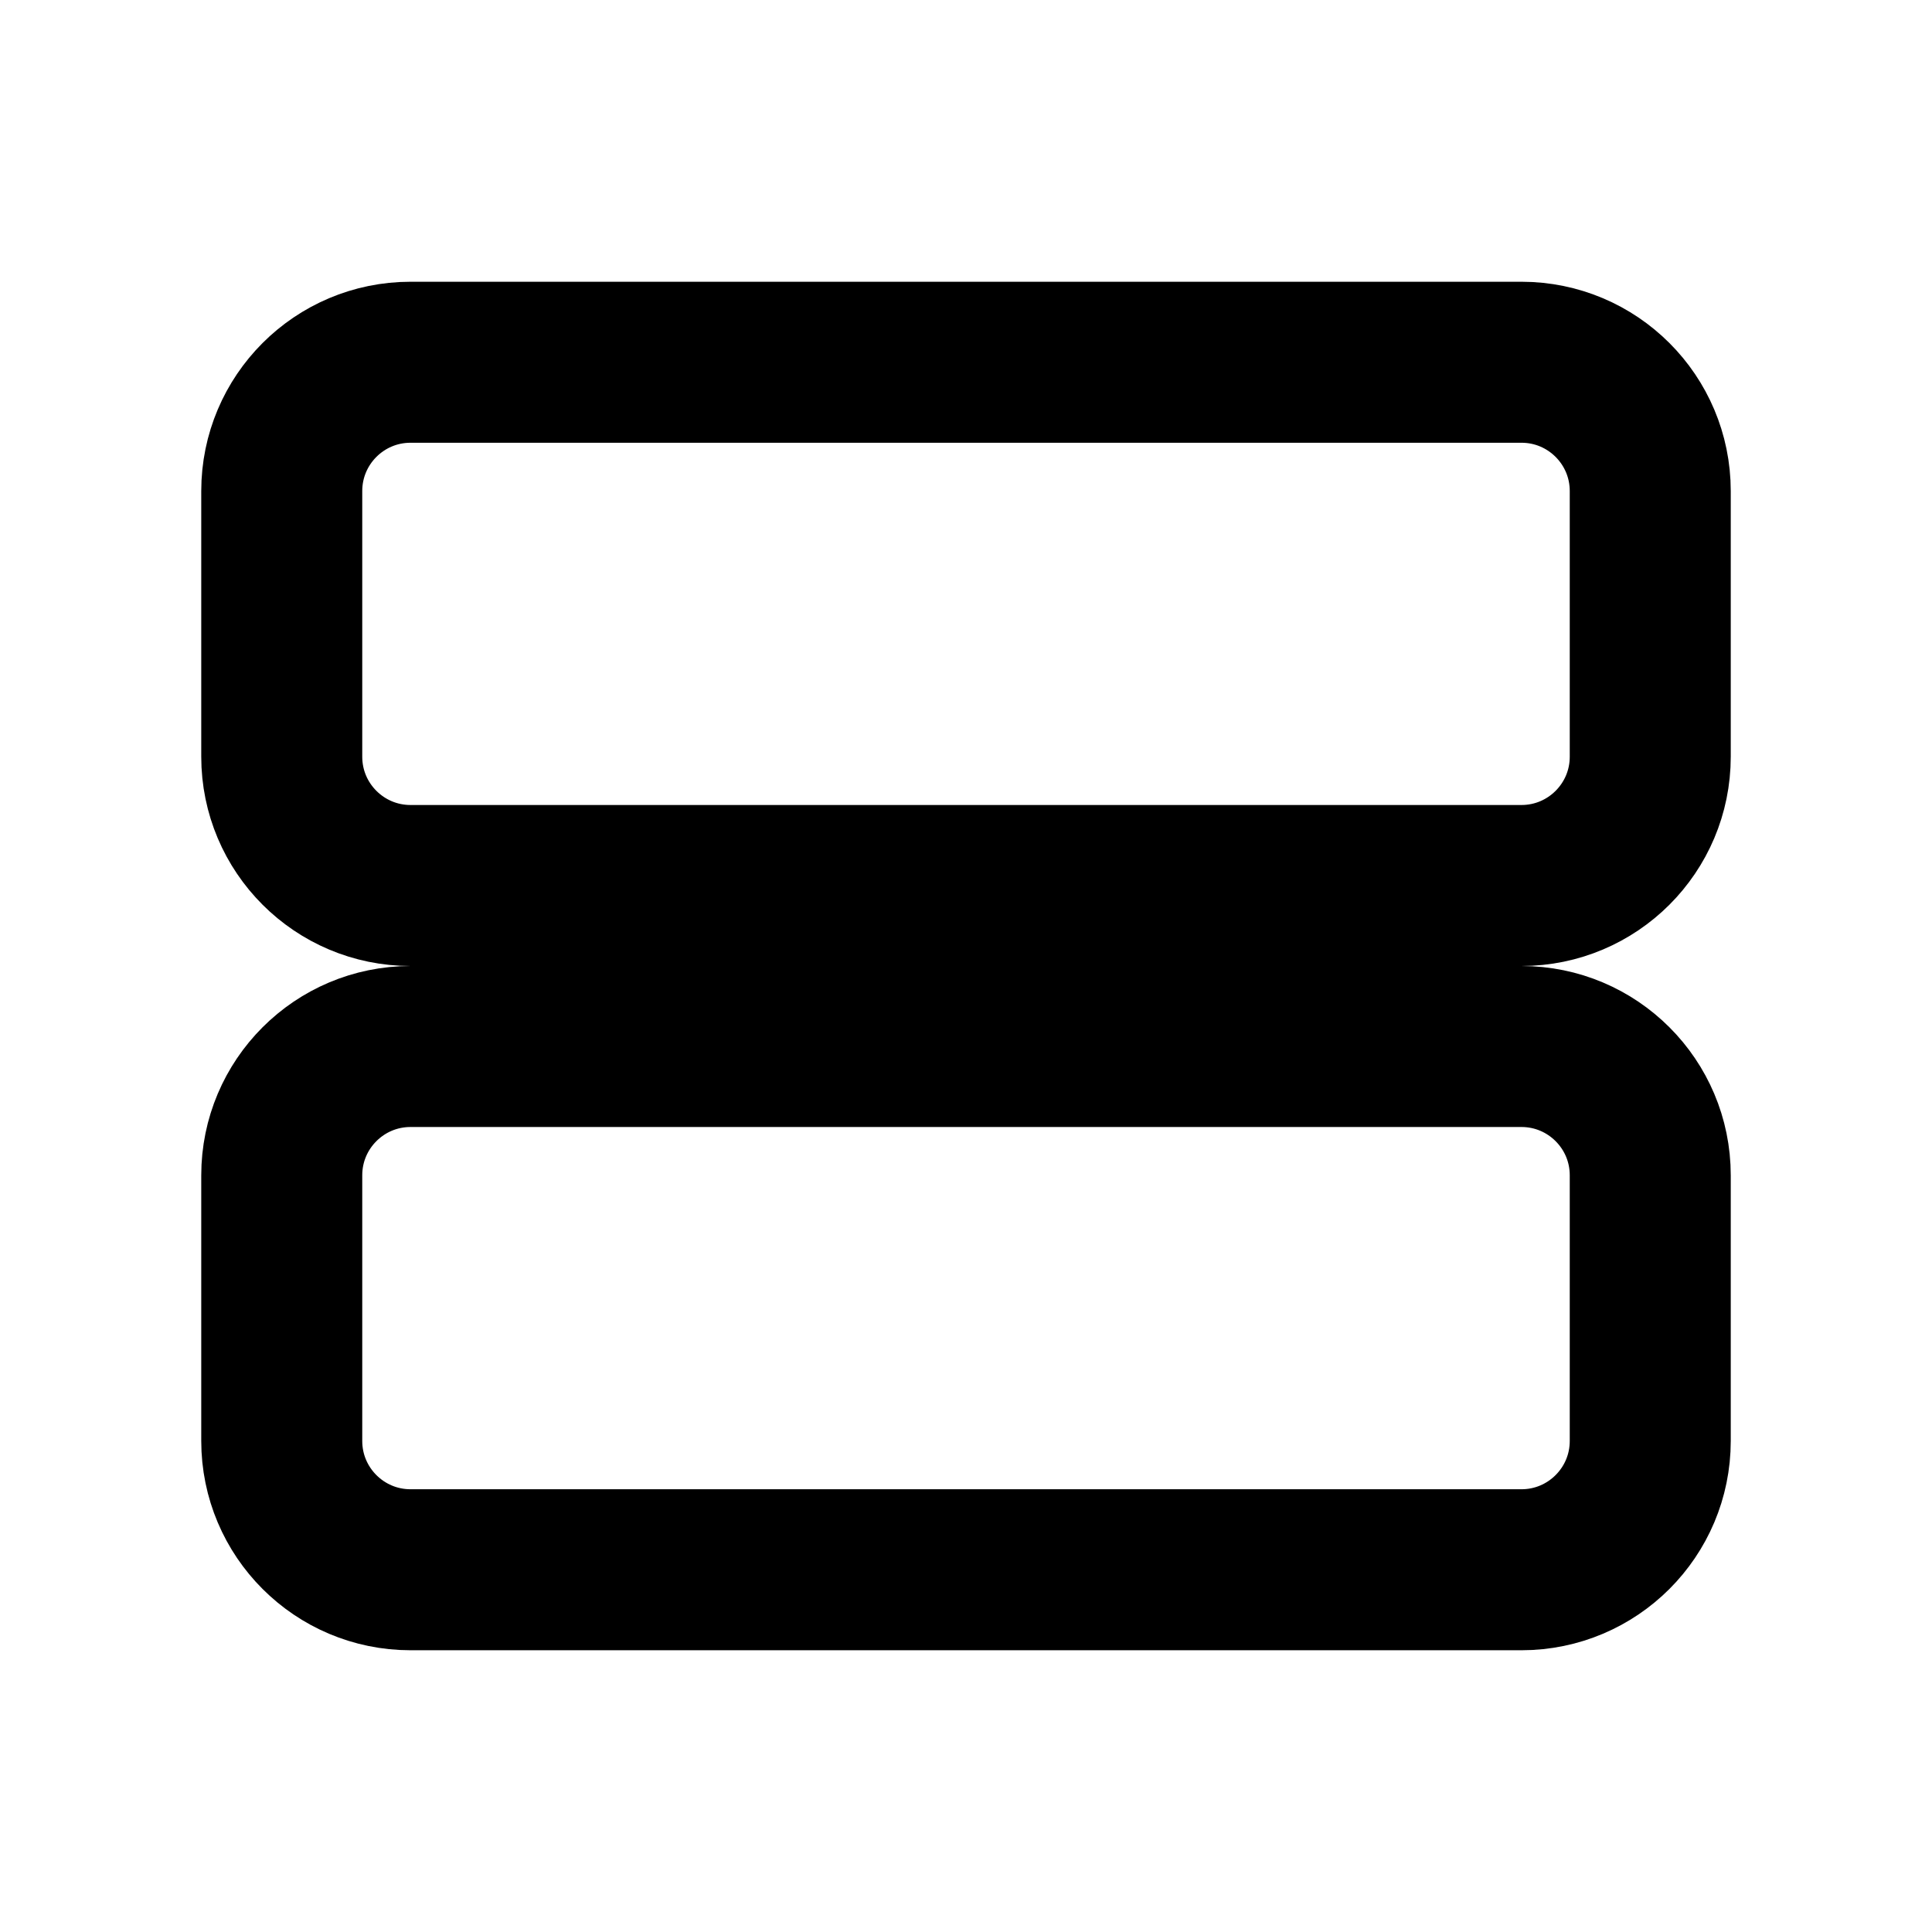
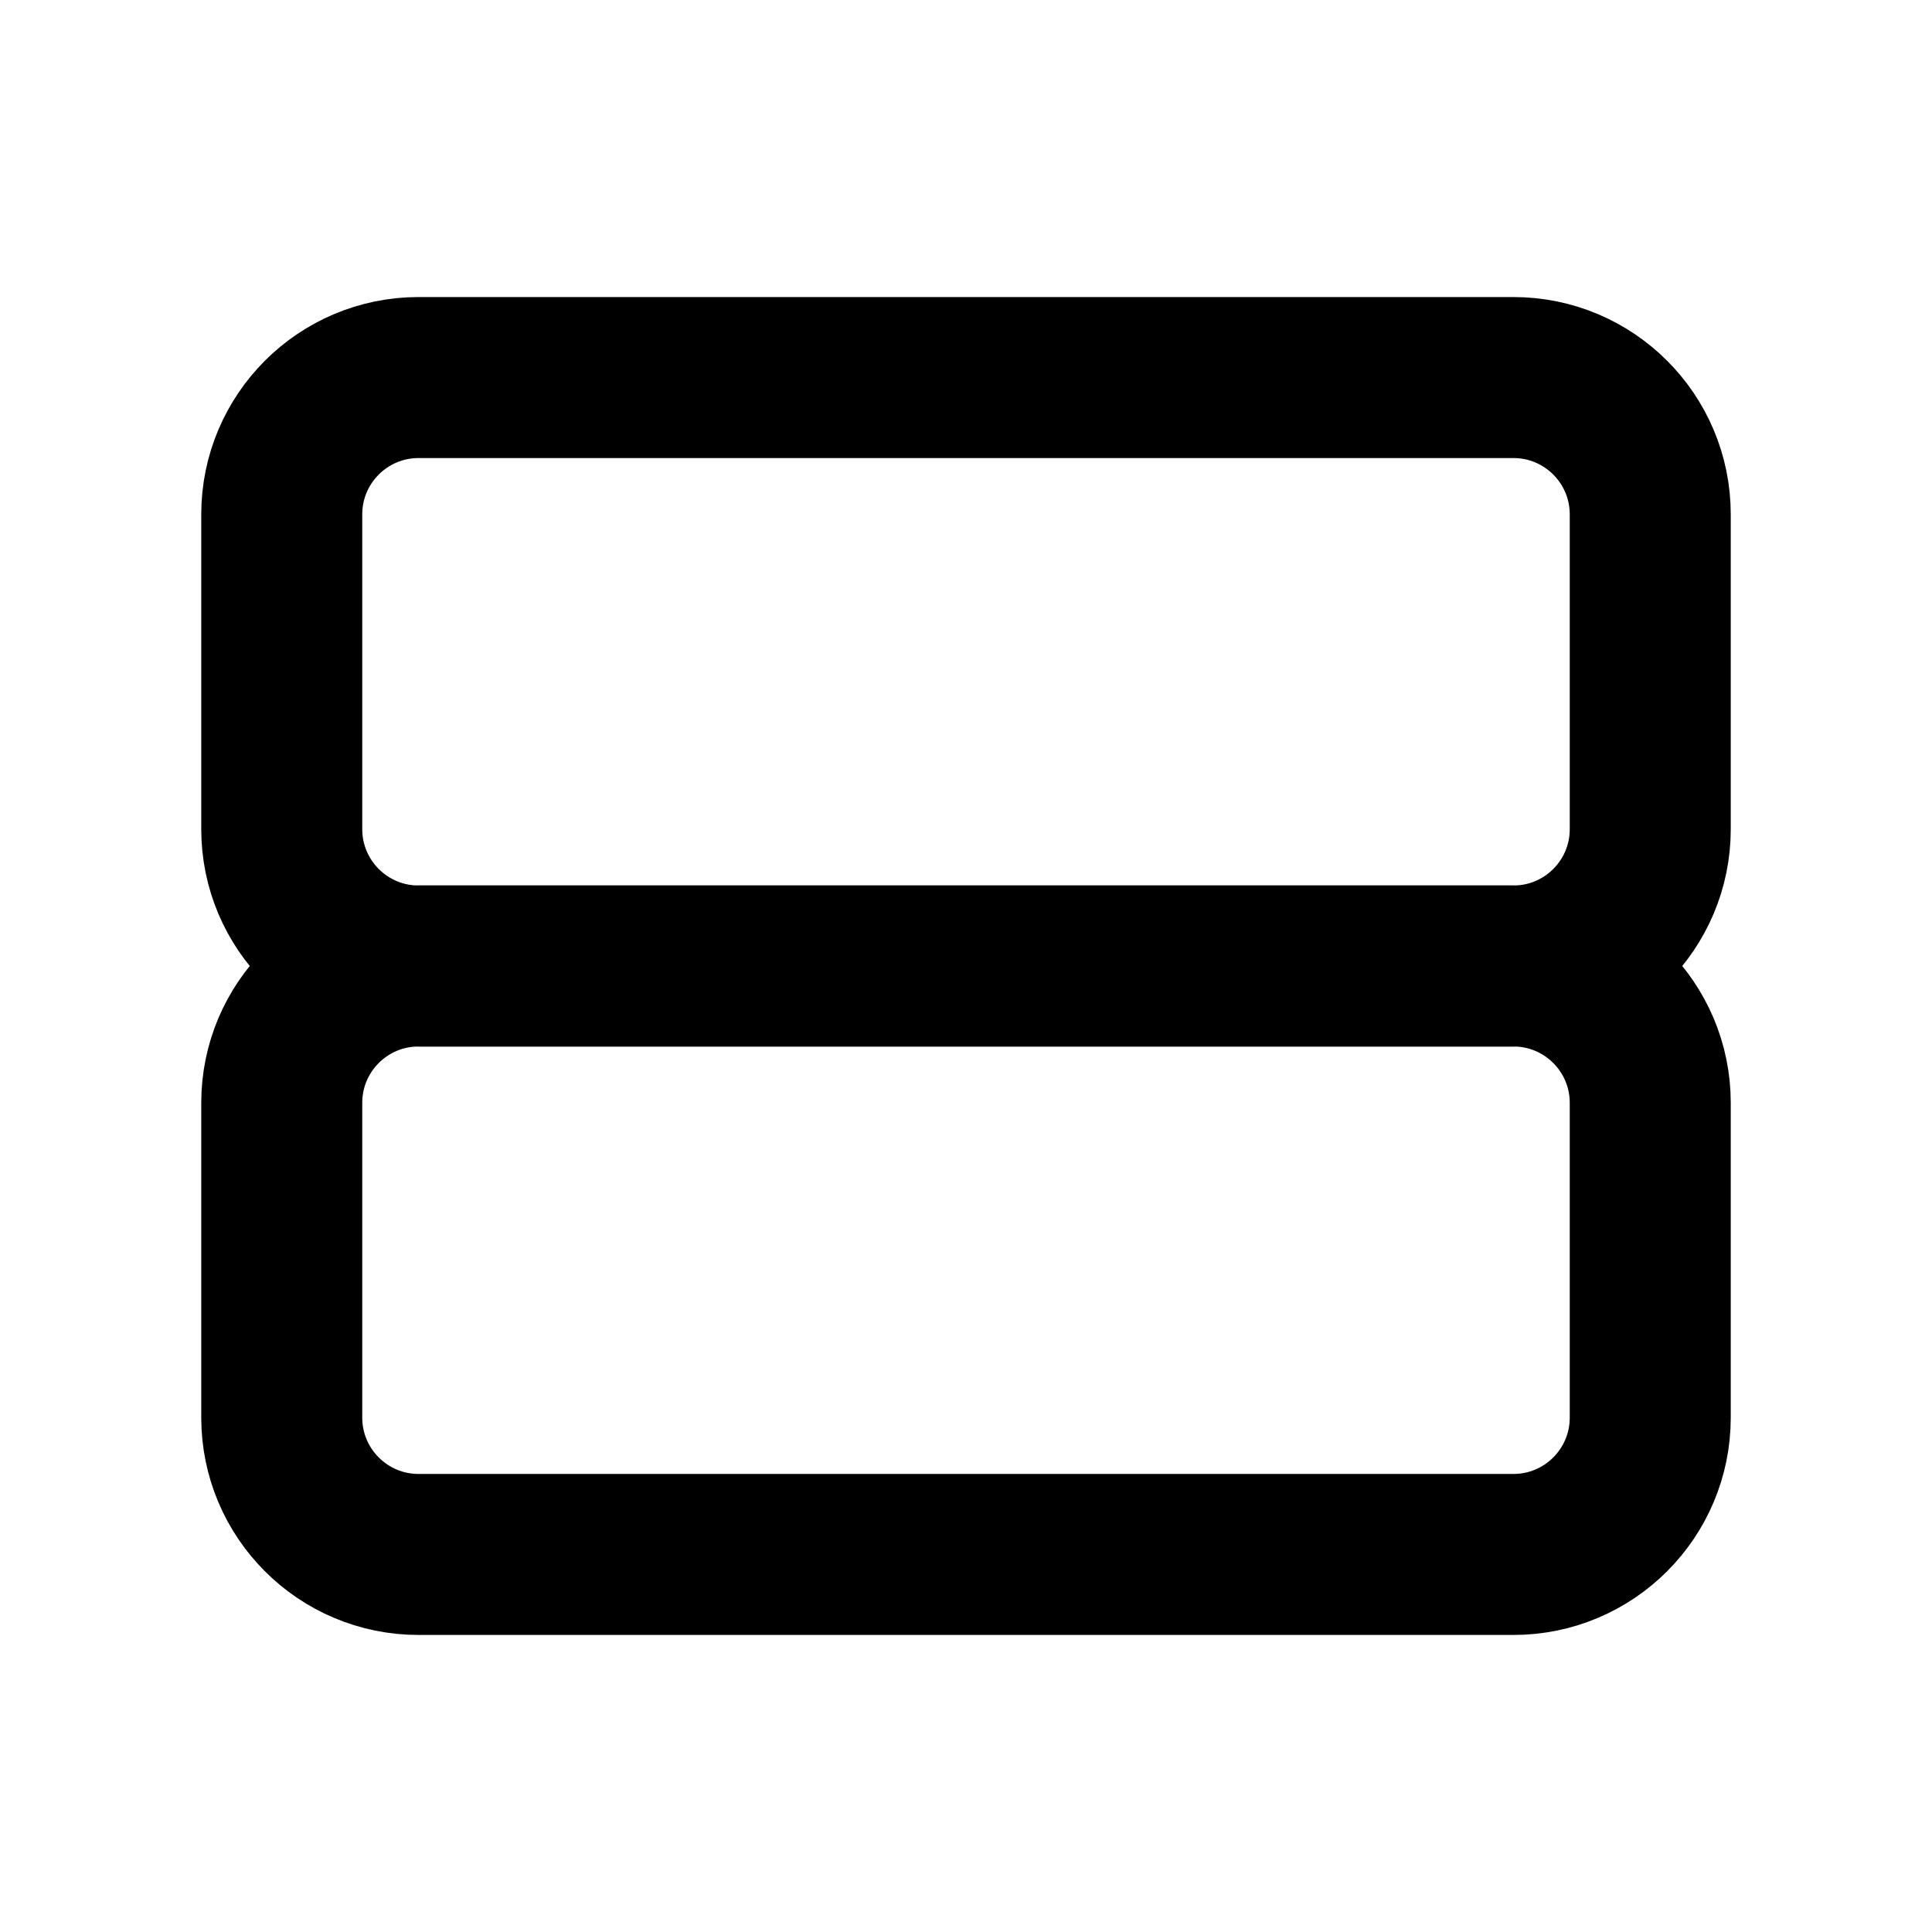
- <svg xmlns="http://www.w3.org/2000/svg" viewBox="0 0 24 24" fill="none" stroke="currentColor" stroke-width="2" stroke-linecap="round" stroke-linejoin="round">
-   <rect x="3.5" y="4.5" width="17" height="6.5" rx="1.6" />
-   <rect x="3.5" y="13" width="17" height="6.5" rx="1.6" />
+ <svg xmlns="http://www.w3.org/2000/svg" id="Layer_1" version="1.1" viewBox="0 0 24 24">
+   <defs>
+     <style>
+       .st0 {
+         fill: none;
+         stroke: #000;
+         stroke-linecap: round;
+         stroke-linejoin: round;
+         stroke-width: 2px;
+       }
+     </style>
+   </defs>
+   <rect class="st0" x="3.5" y="4.69" width="17" height="7.31" rx="1.7" ry="1.7" />
+   <rect class="st0" x="3.5" y="12" width="17" height="7.31" rx="1.7" ry="1.7" />
</svg>
